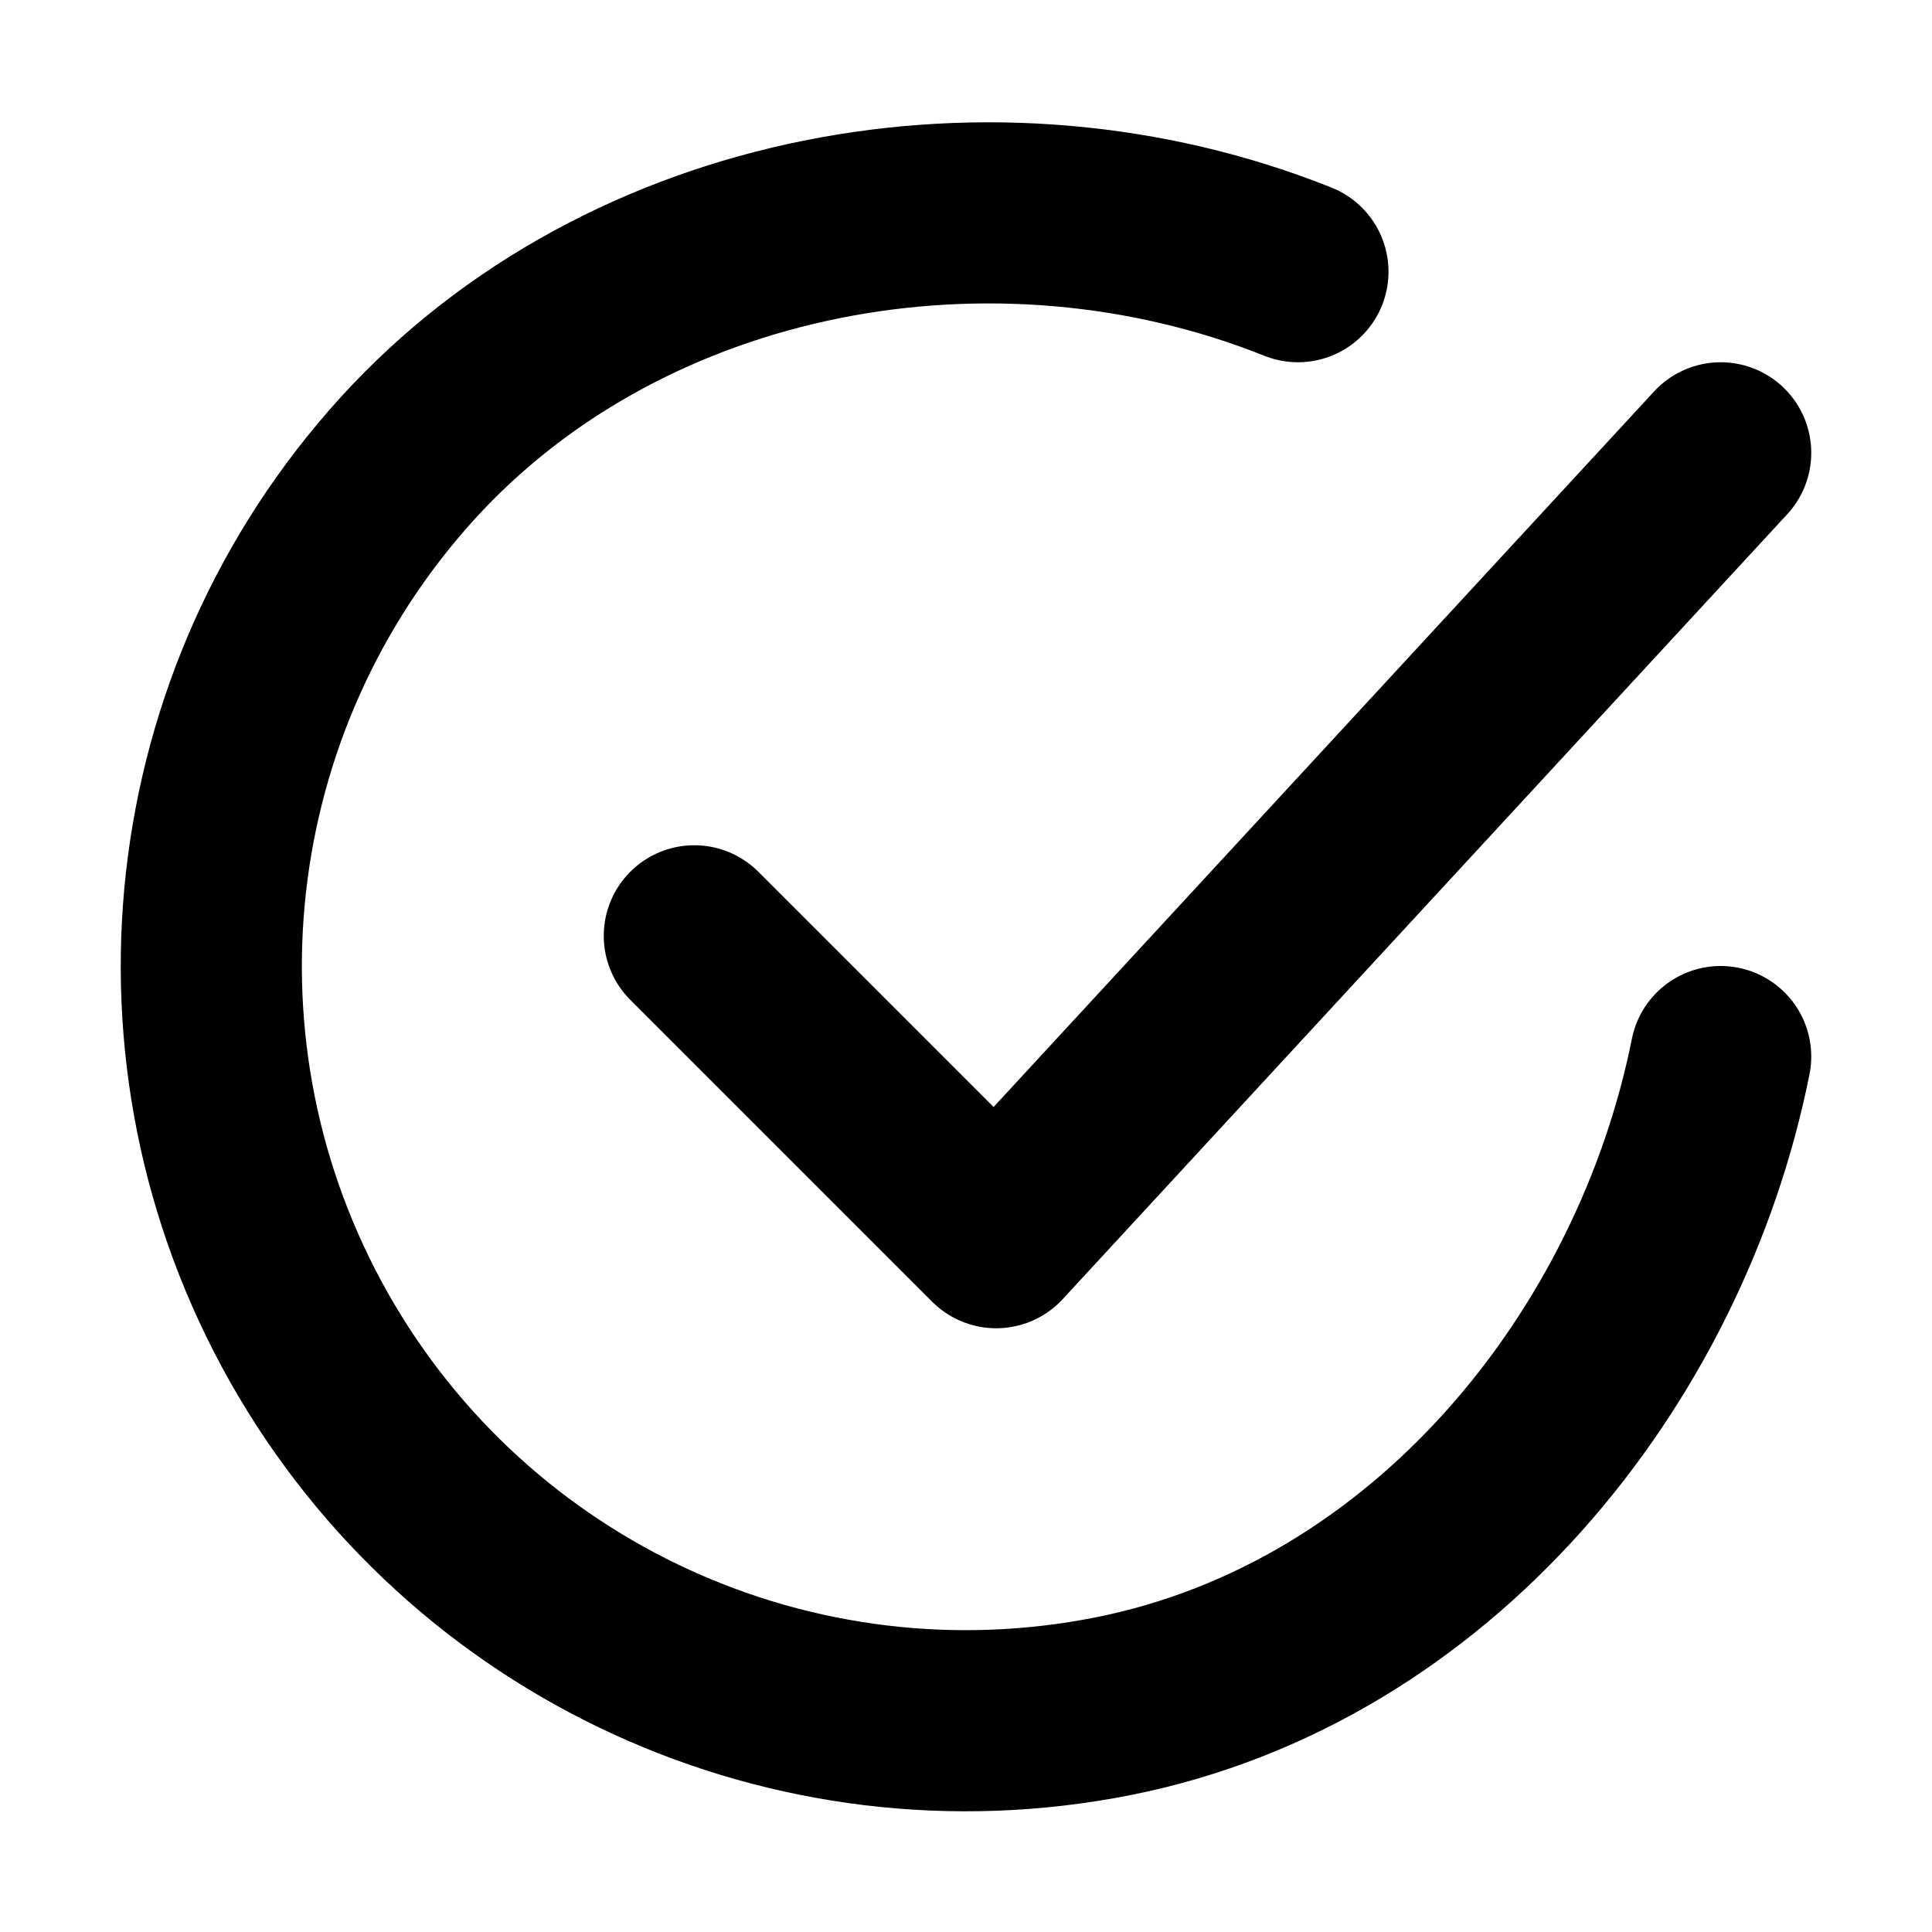
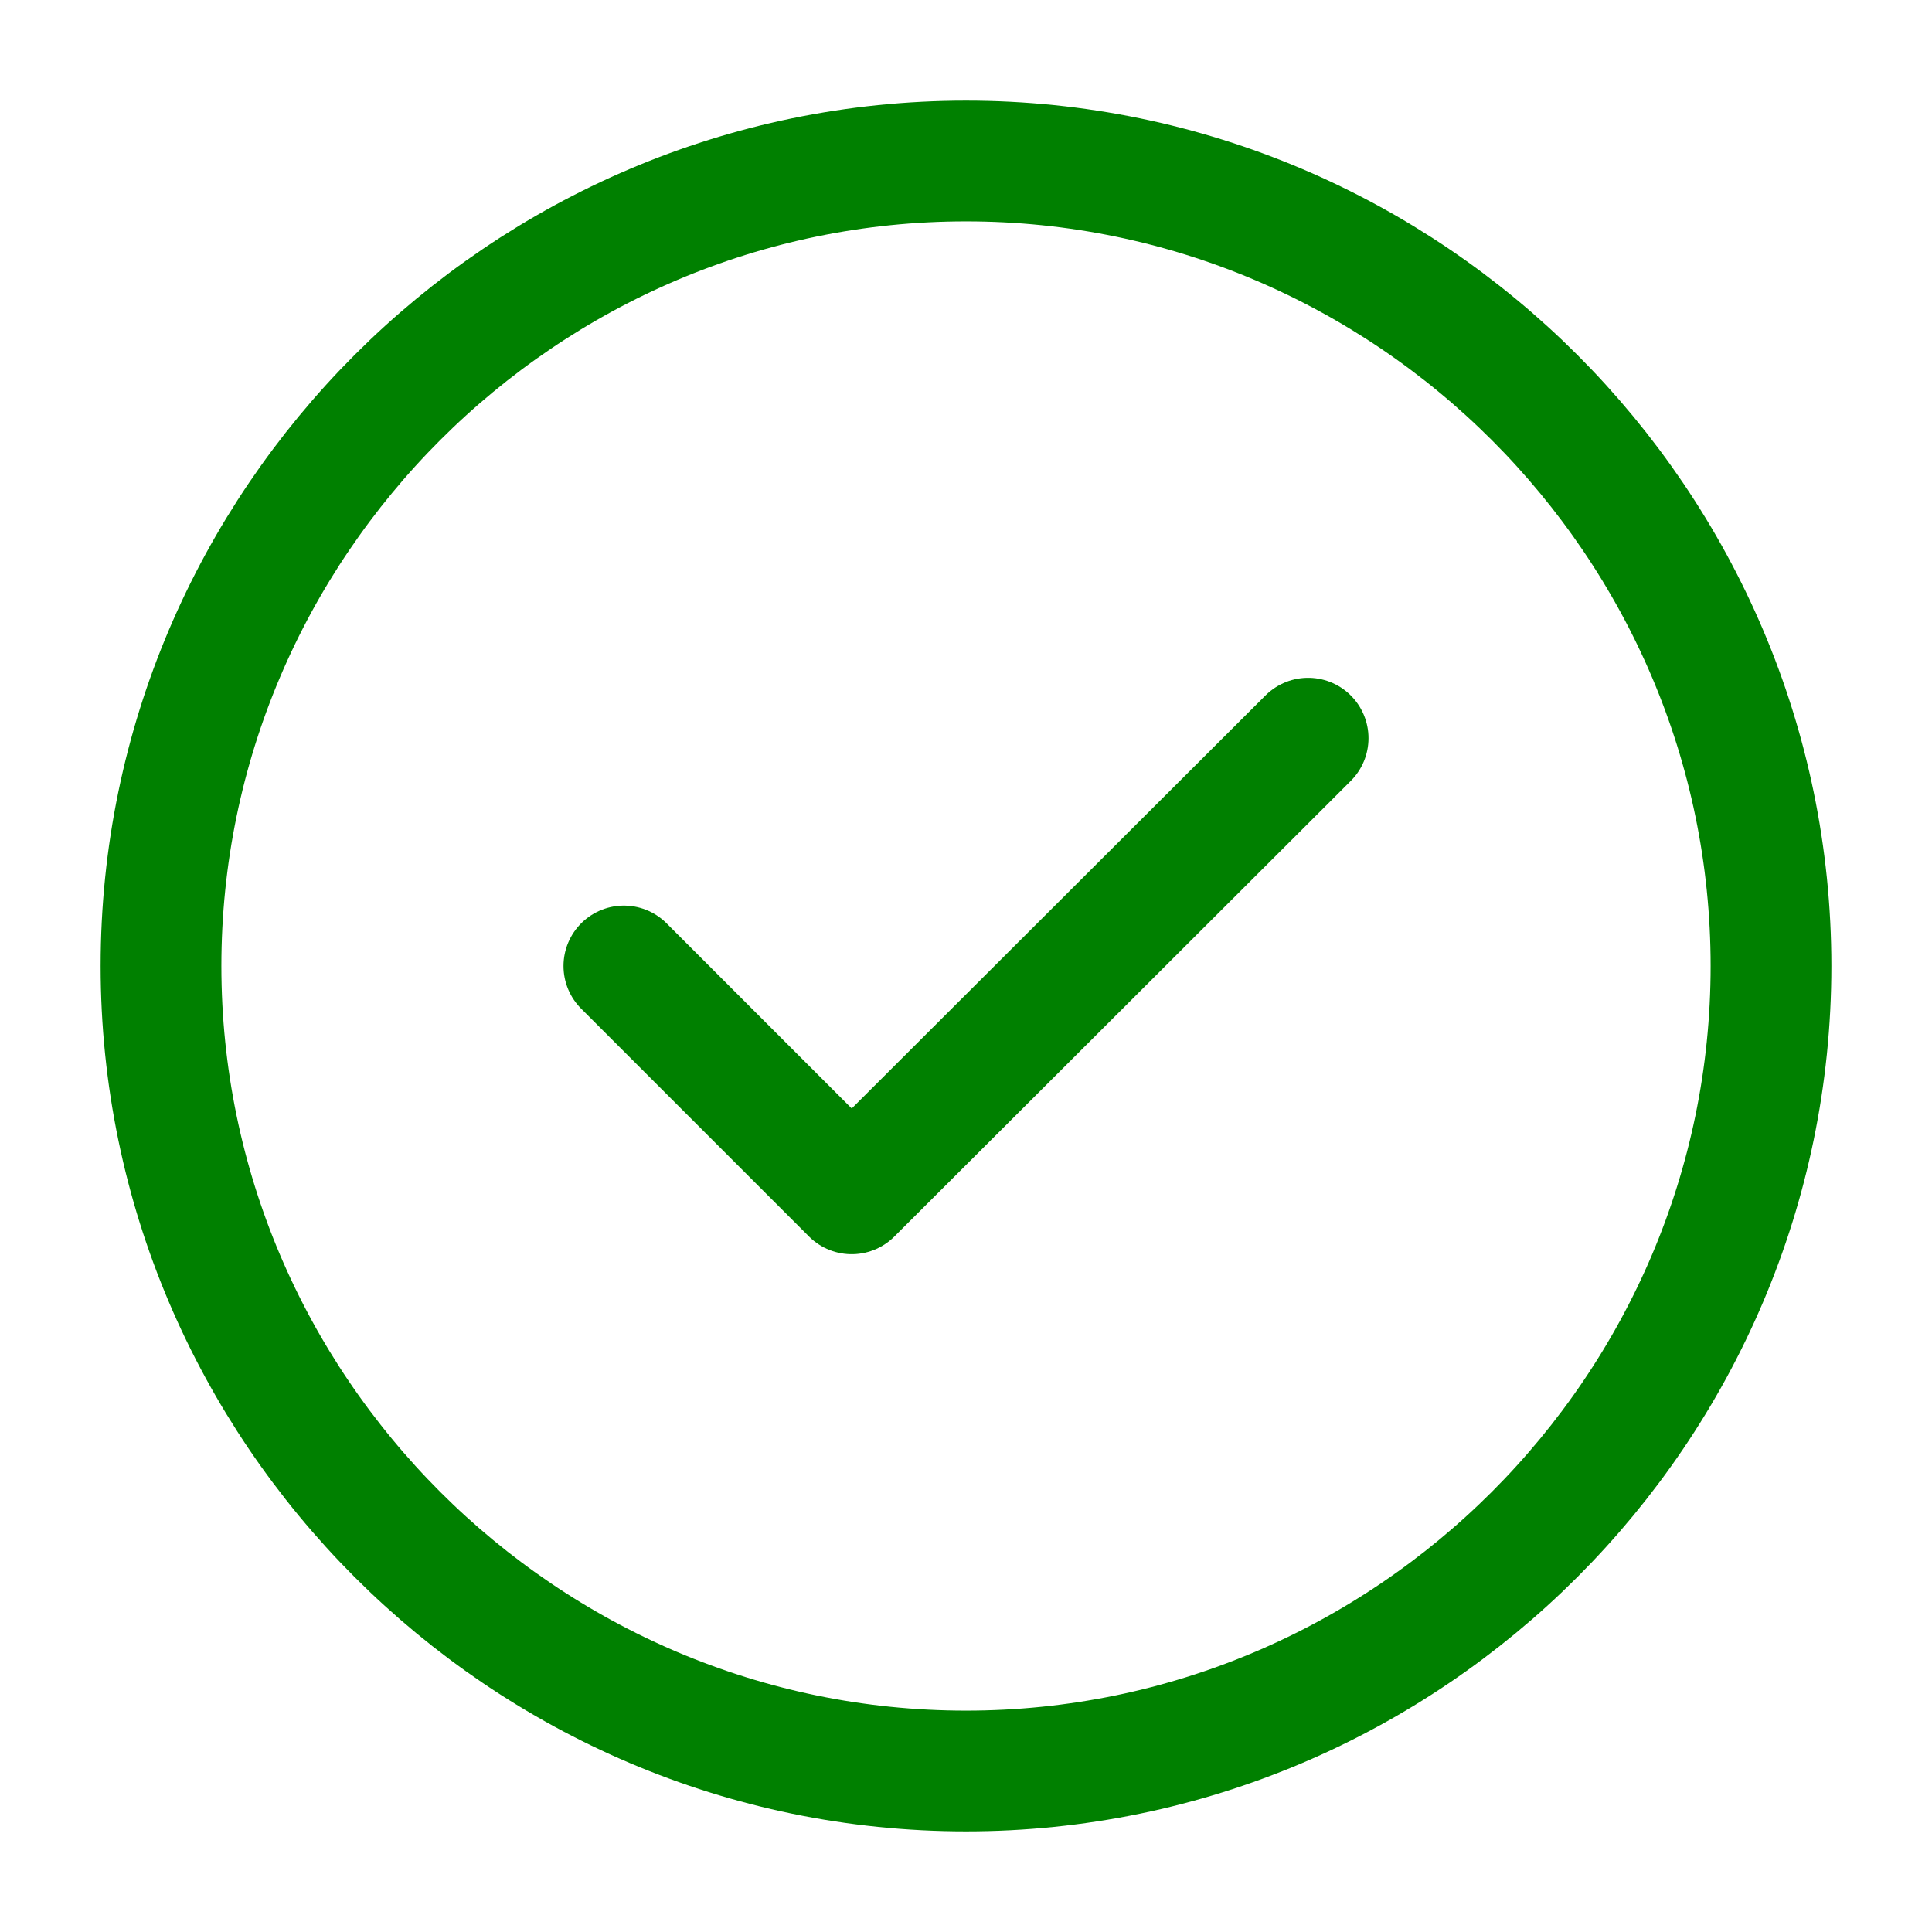
- <svg xmlns="http://www.w3.org/2000/svg" width="800px" height="800px" viewBox="0 0 16 16" version="1.1" fill="none" stroke="#000000" stroke-linecap="round" stroke-linejoin="round" stroke-width="1.5">
-   <path d="m14.25 8.75c-.5 2.5-2.385 4.854-5.031 5.38-2.646.526-5.331-.704-6.659-3.052-1.328-2.348-1-5.283.813-7.28 1.814-1.997 4.876-2.548 7.376-1.548" />
-   <polyline points="5.75 7.75,8.25 10.25,14.25 3.75" />
+ <svg xmlns="http://www.w3.org/2000/svg" width="800px" height="800px" viewBox="0 0 24 24" fill="none">
+   <path d="M12 22C17.5 22 22 17.5 22 12C22 6.5 17.5 2 12 2C6.5 2 2 6.5 2 12C2 17.5 6.5 22 12 22Z" stroke="green" stroke-width="1.5" stroke-linecap="round" stroke-linejoin="round" />
+   <path d="M7.75 12L10.58 14.83L16.25 9.17" stroke="green" stroke-width="1.5" stroke-linecap="round" stroke-linejoin="round" />
</svg>
